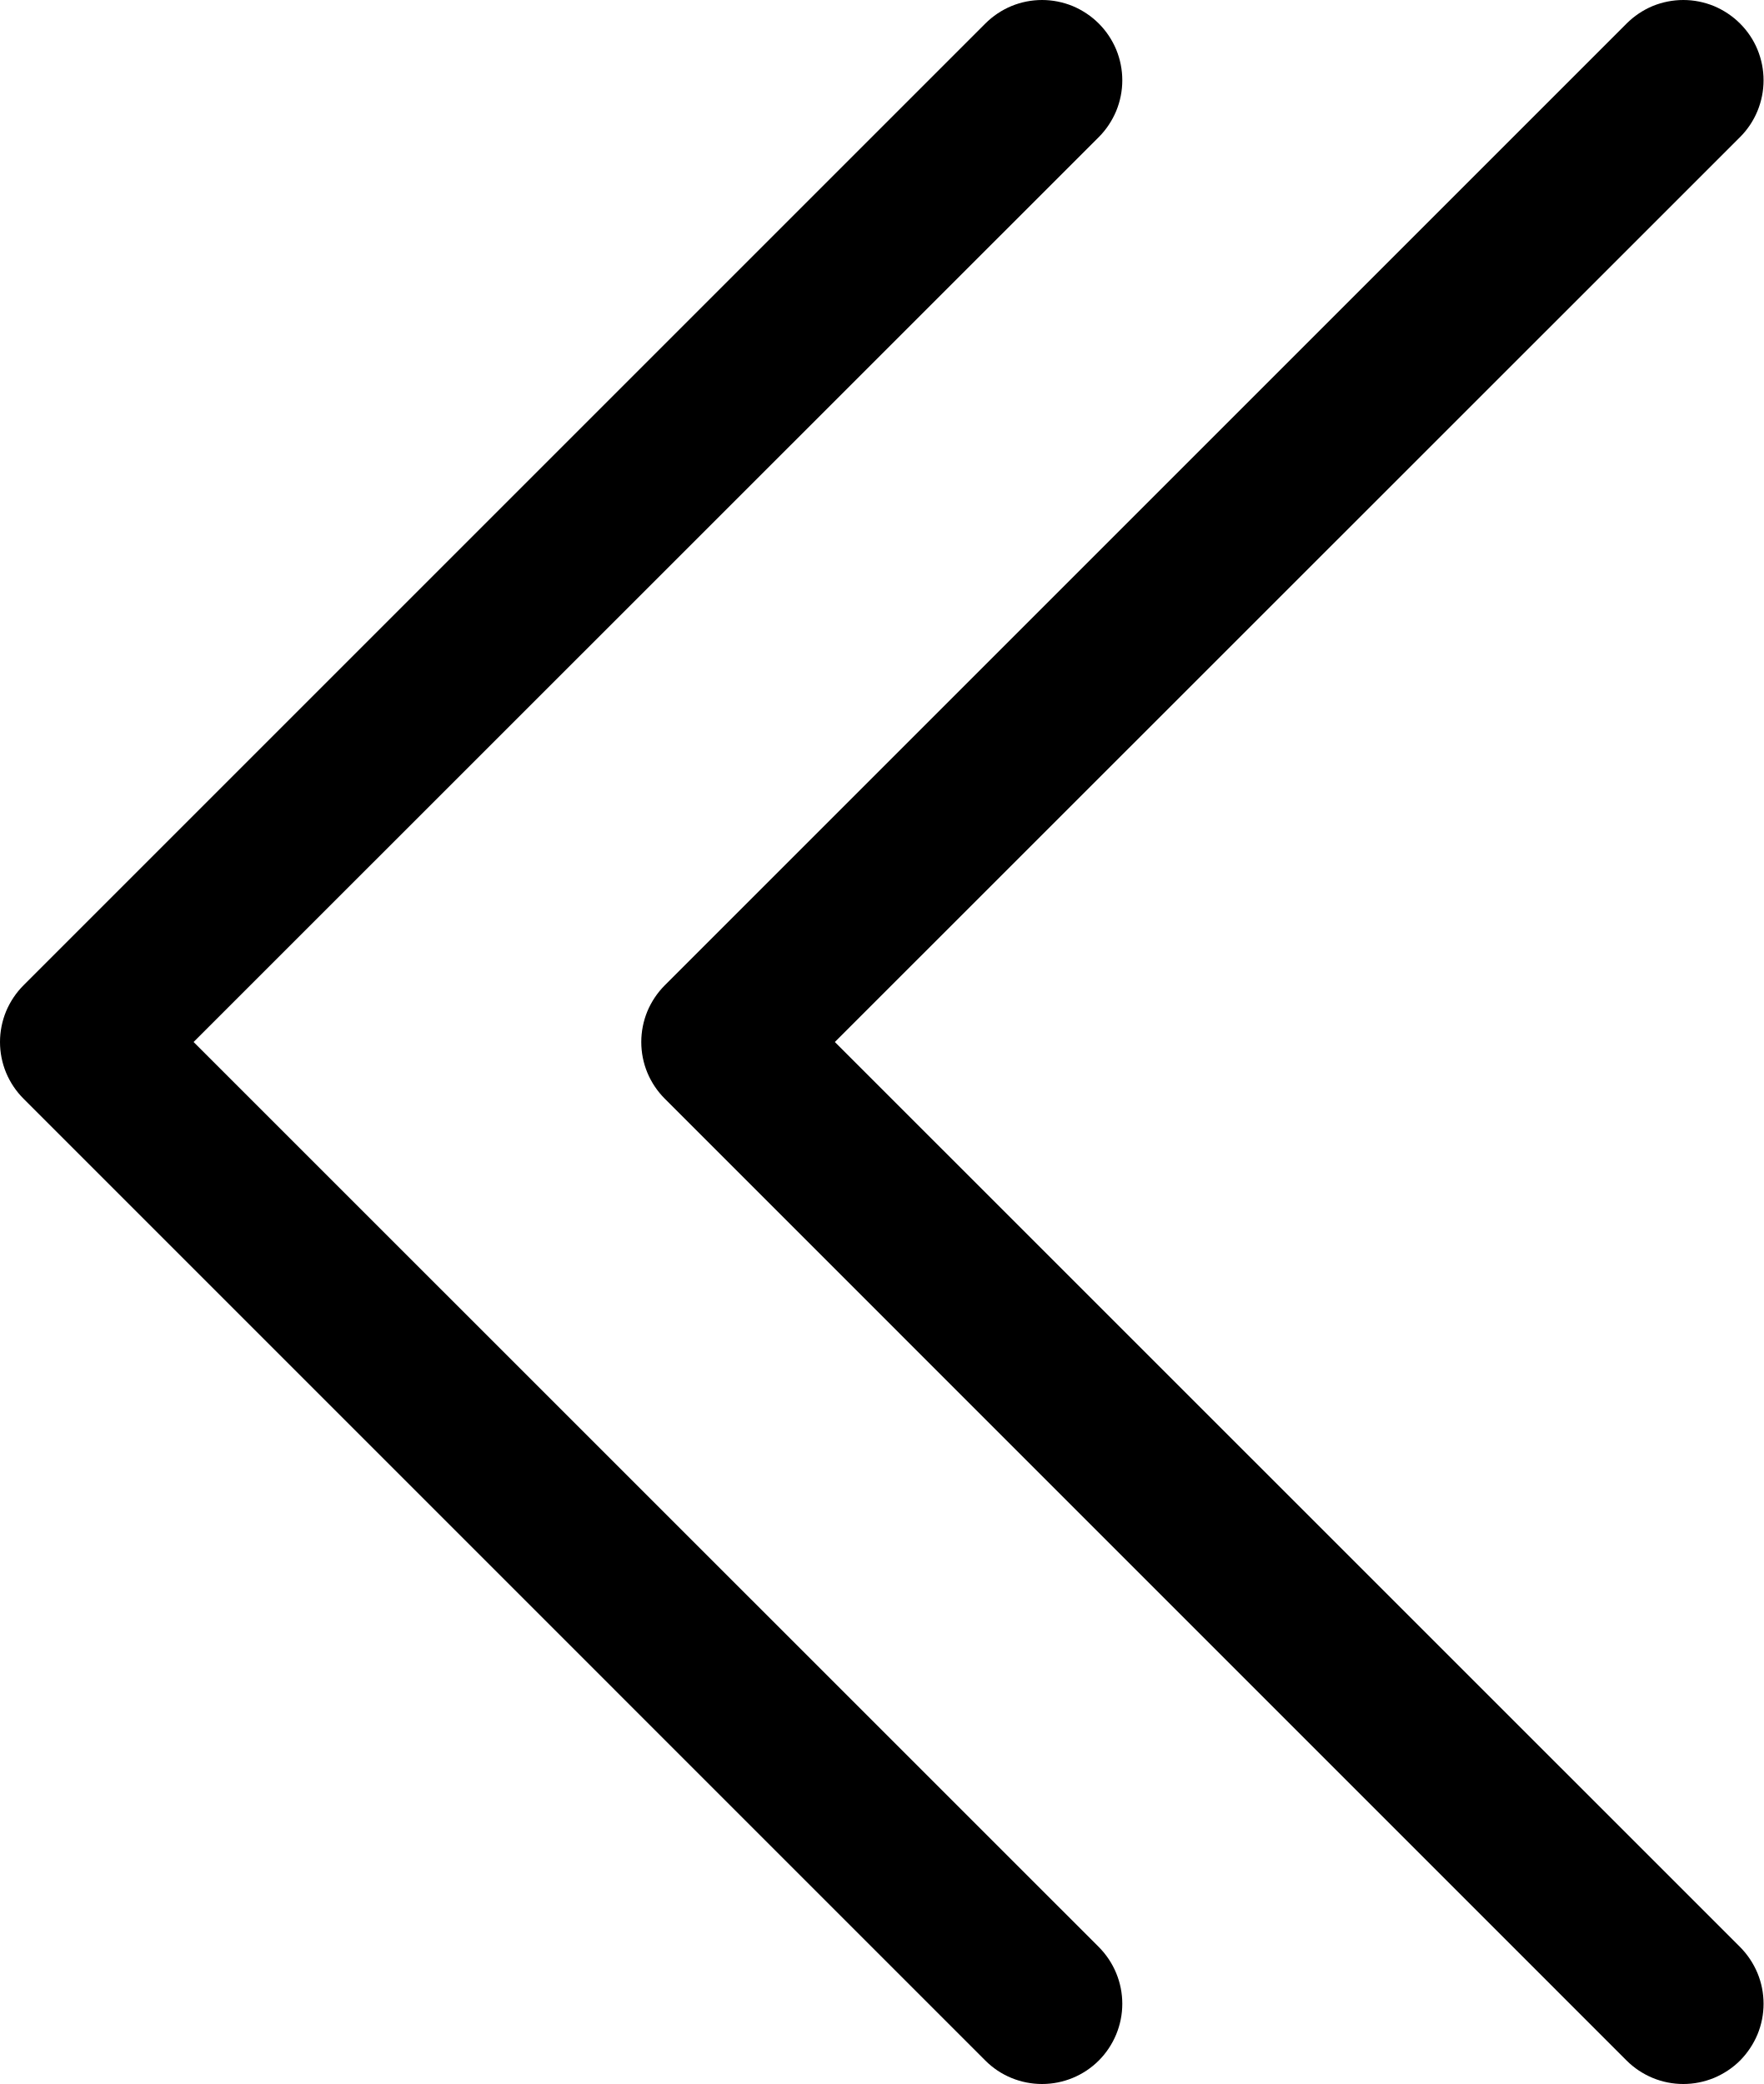
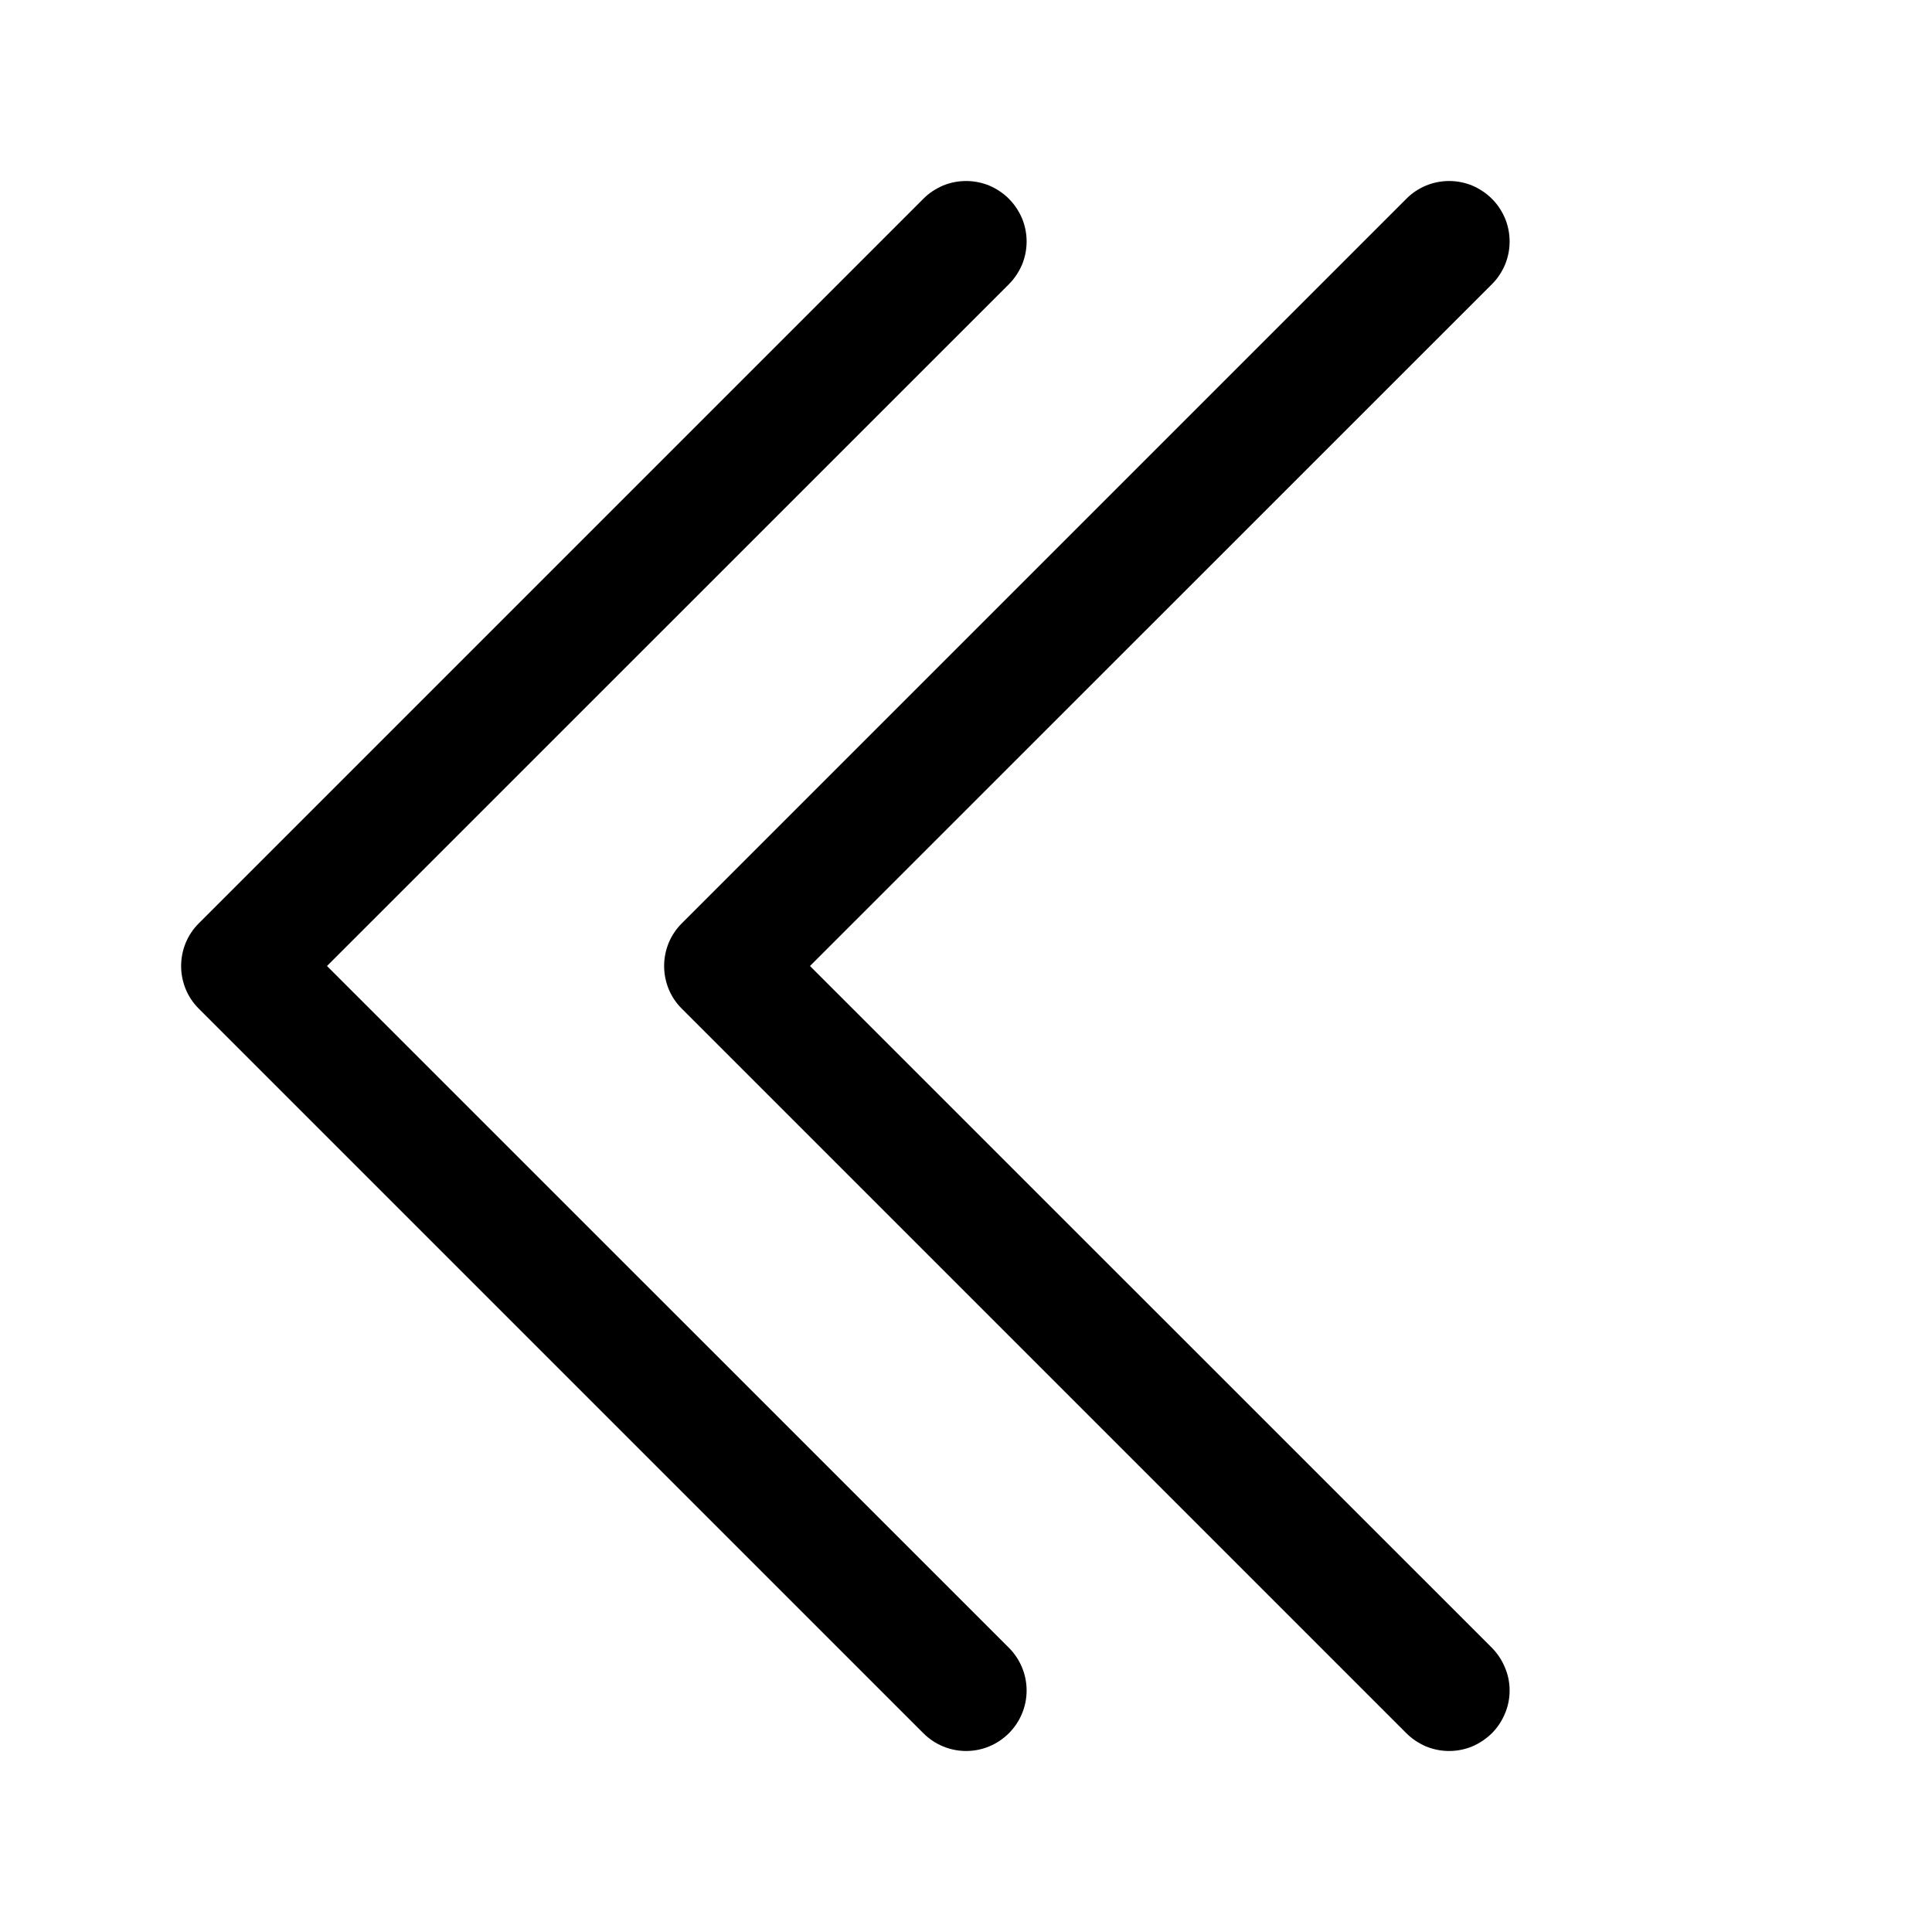
- <svg xmlns="http://www.w3.org/2000/svg" width="22" height="26" viewBox="0 0 22 26" fill="none">
-   <path fill-rule="evenodd" clip-rule="evenodd" d="M13.708 0.294C13.801 0.387 13.874 0.497 13.925 0.618C13.975 0.74 14.001 0.87 14.001 1.002C14.001 1.133 13.975 1.263 13.925 1.385C13.874 1.506 13.801 1.617 13.708 1.71L2.415 13L13.708 24.291C13.895 24.479 14.001 24.733 14.001 24.999C14.001 25.264 13.895 25.519 13.708 25.707C13.52 25.895 13.265 26 13 26C12.734 26 12.479 25.895 12.292 25.707L0.294 13.708C0.201 13.615 0.127 13.505 0.076 13.383C0.026 13.262 0 13.132 0 13C0 12.869 0.026 12.739 0.076 12.617C0.127 12.496 0.201 12.385 0.294 12.292L12.292 0.294C12.385 0.201 12.495 0.127 12.617 0.076C12.738 0.026 12.868 0 13 0C13.131 0 13.261 0.026 13.383 0.076C13.504 0.127 13.615 0.201 13.708 0.294Z" fill="black" />
-   <path fill-rule="evenodd" clip-rule="evenodd" d="M21.708 0.294C21.801 0.387 21.875 0.497 21.925 0.618C21.975 0.74 22.001 0.87 22.001 1.002C22.001 1.133 21.975 1.263 21.925 1.385C21.875 1.506 21.801 1.617 21.708 1.71L10.415 13L21.708 24.291C21.8 24.384 21.874 24.494 21.925 24.616C21.975 24.737 22.001 24.867 22.001 24.999C22.001 25.13 21.975 25.261 21.925 25.382C21.874 25.503 21.8 25.614 21.708 25.707C21.615 25.8 21.504 25.873 21.383 25.924C21.261 25.974 21.131 26 21 26C20.868 26 20.738 25.974 20.617 25.924C20.495 25.873 20.385 25.8 20.292 25.707L8.294 13.708C8.201 13.615 8.127 13.505 8.076 13.383C8.026 13.262 8 13.132 8 13C8 12.869 8.026 12.739 8.076 12.617C8.127 12.496 8.201 12.385 8.294 12.292L20.292 0.294C20.385 0.201 20.495 0.127 20.616 0.076C20.738 0.026 20.868 0 21 0C21.131 0 21.261 0.026 21.383 0.076C21.504 0.127 21.615 0.201 21.708 0.294Z" fill="black" />
+ <svg xmlns="http://www.w3.org/2000/svg" width="30" height="30" viewBox="0 0 16 16" fill="none">
+   <path fill-rule="evenodd" clip-rule="evenodd" d="M8.355 1.646C8.401 1.692 8.438 1.748 8.464 1.808C8.489 1.869 8.502 1.934 8.502 2C8.502 2.066 8.489 2.131 8.464 2.192C8.438 2.252 8.401 2.308 8.355 2.354L2.708 8L8.355 13.646C8.449 13.74 8.502 13.867 8.502 14C8.502 14.133 8.449 14.26 8.355 14.354C8.261 14.448 8.134 14.501 8.001 14.501C7.868 14.501 7.741 14.448 7.647 14.354L1.647 8.354C1.6 8.308 1.563 8.252 1.538 8.192C1.513 8.131 1.5 8.066 1.5 8C1.5 7.934 1.513 7.869 1.538 7.808C1.563 7.748 1.6 7.692 1.647 7.646L7.647 1.646C7.693 1.599 7.749 1.563 7.809 1.537C7.87 1.512 7.935 1.499 8.001 1.499C8.067 1.499 8.132 1.512 8.193 1.537C8.253 1.563 8.308 1.599 8.355 1.646Z" fill="black" />
+   <path fill-rule="evenodd" clip-rule="evenodd" d="M12.355 1.646C12.402 1.692 12.438 1.748 12.464 1.808C12.489 1.869 12.502 1.934 12.502 2C12.502 2.066 12.489 2.131 12.464 2.192C12.438 2.252 12.402 2.308 12.355 2.354L6.708 8L12.355 13.646C12.401 13.693 12.438 13.748 12.463 13.809C12.489 13.869 12.502 13.934 12.502 14C12.502 14.066 12.489 14.131 12.463 14.192C12.438 14.252 12.401 14.308 12.355 14.354C12.308 14.4 12.253 14.437 12.193 14.463C12.132 14.488 12.067 14.501 12.001 14.501C11.935 14.501 11.87 14.488 11.809 14.463C11.749 14.437 11.693 14.4 11.647 14.354L5.647 8.354C5.6 8.308 5.563 8.252 5.538 8.192C5.513 8.131 5.5 8.066 5.5 8C5.5 7.934 5.513 7.869 5.538 7.808C5.563 7.748 5.6 7.692 5.647 7.646L11.647 1.646C11.693 1.599 11.748 1.563 11.809 1.537C11.87 1.512 11.935 1.499 12.001 1.499C12.067 1.499 12.132 1.512 12.193 1.537C12.253 1.563 12.308 1.599 12.355 1.646Z" fill="black" />
</svg>
